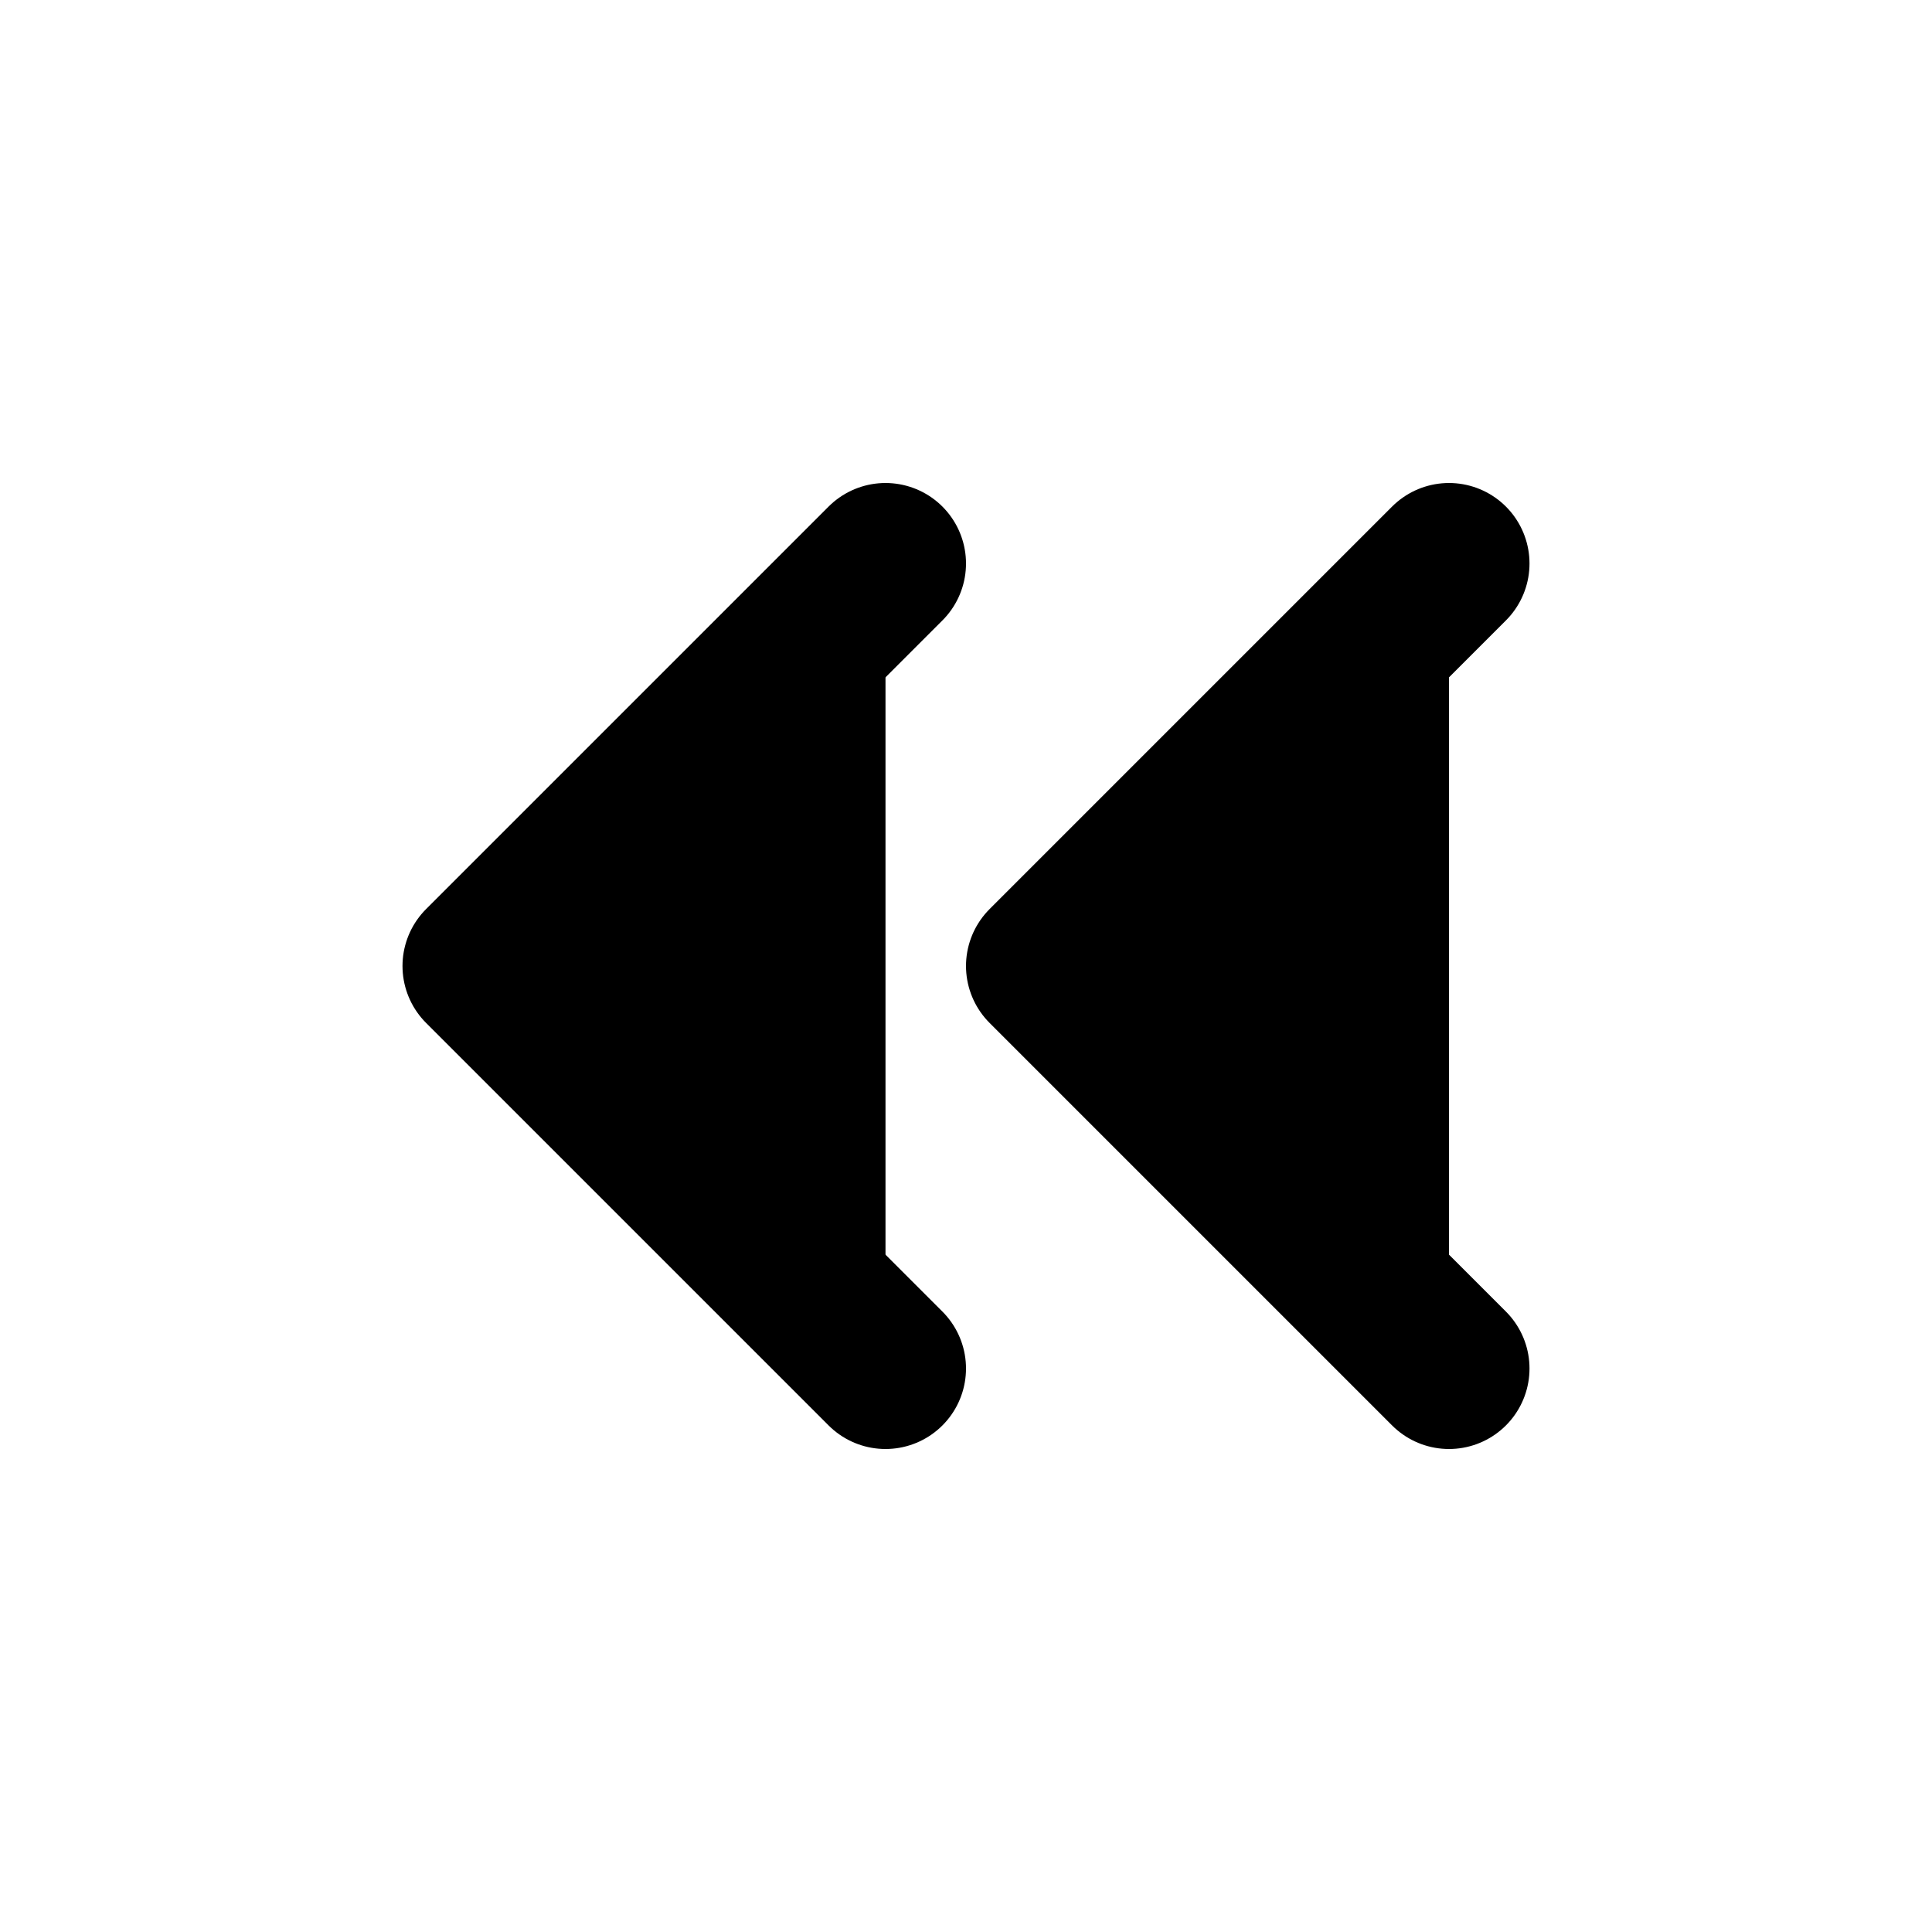
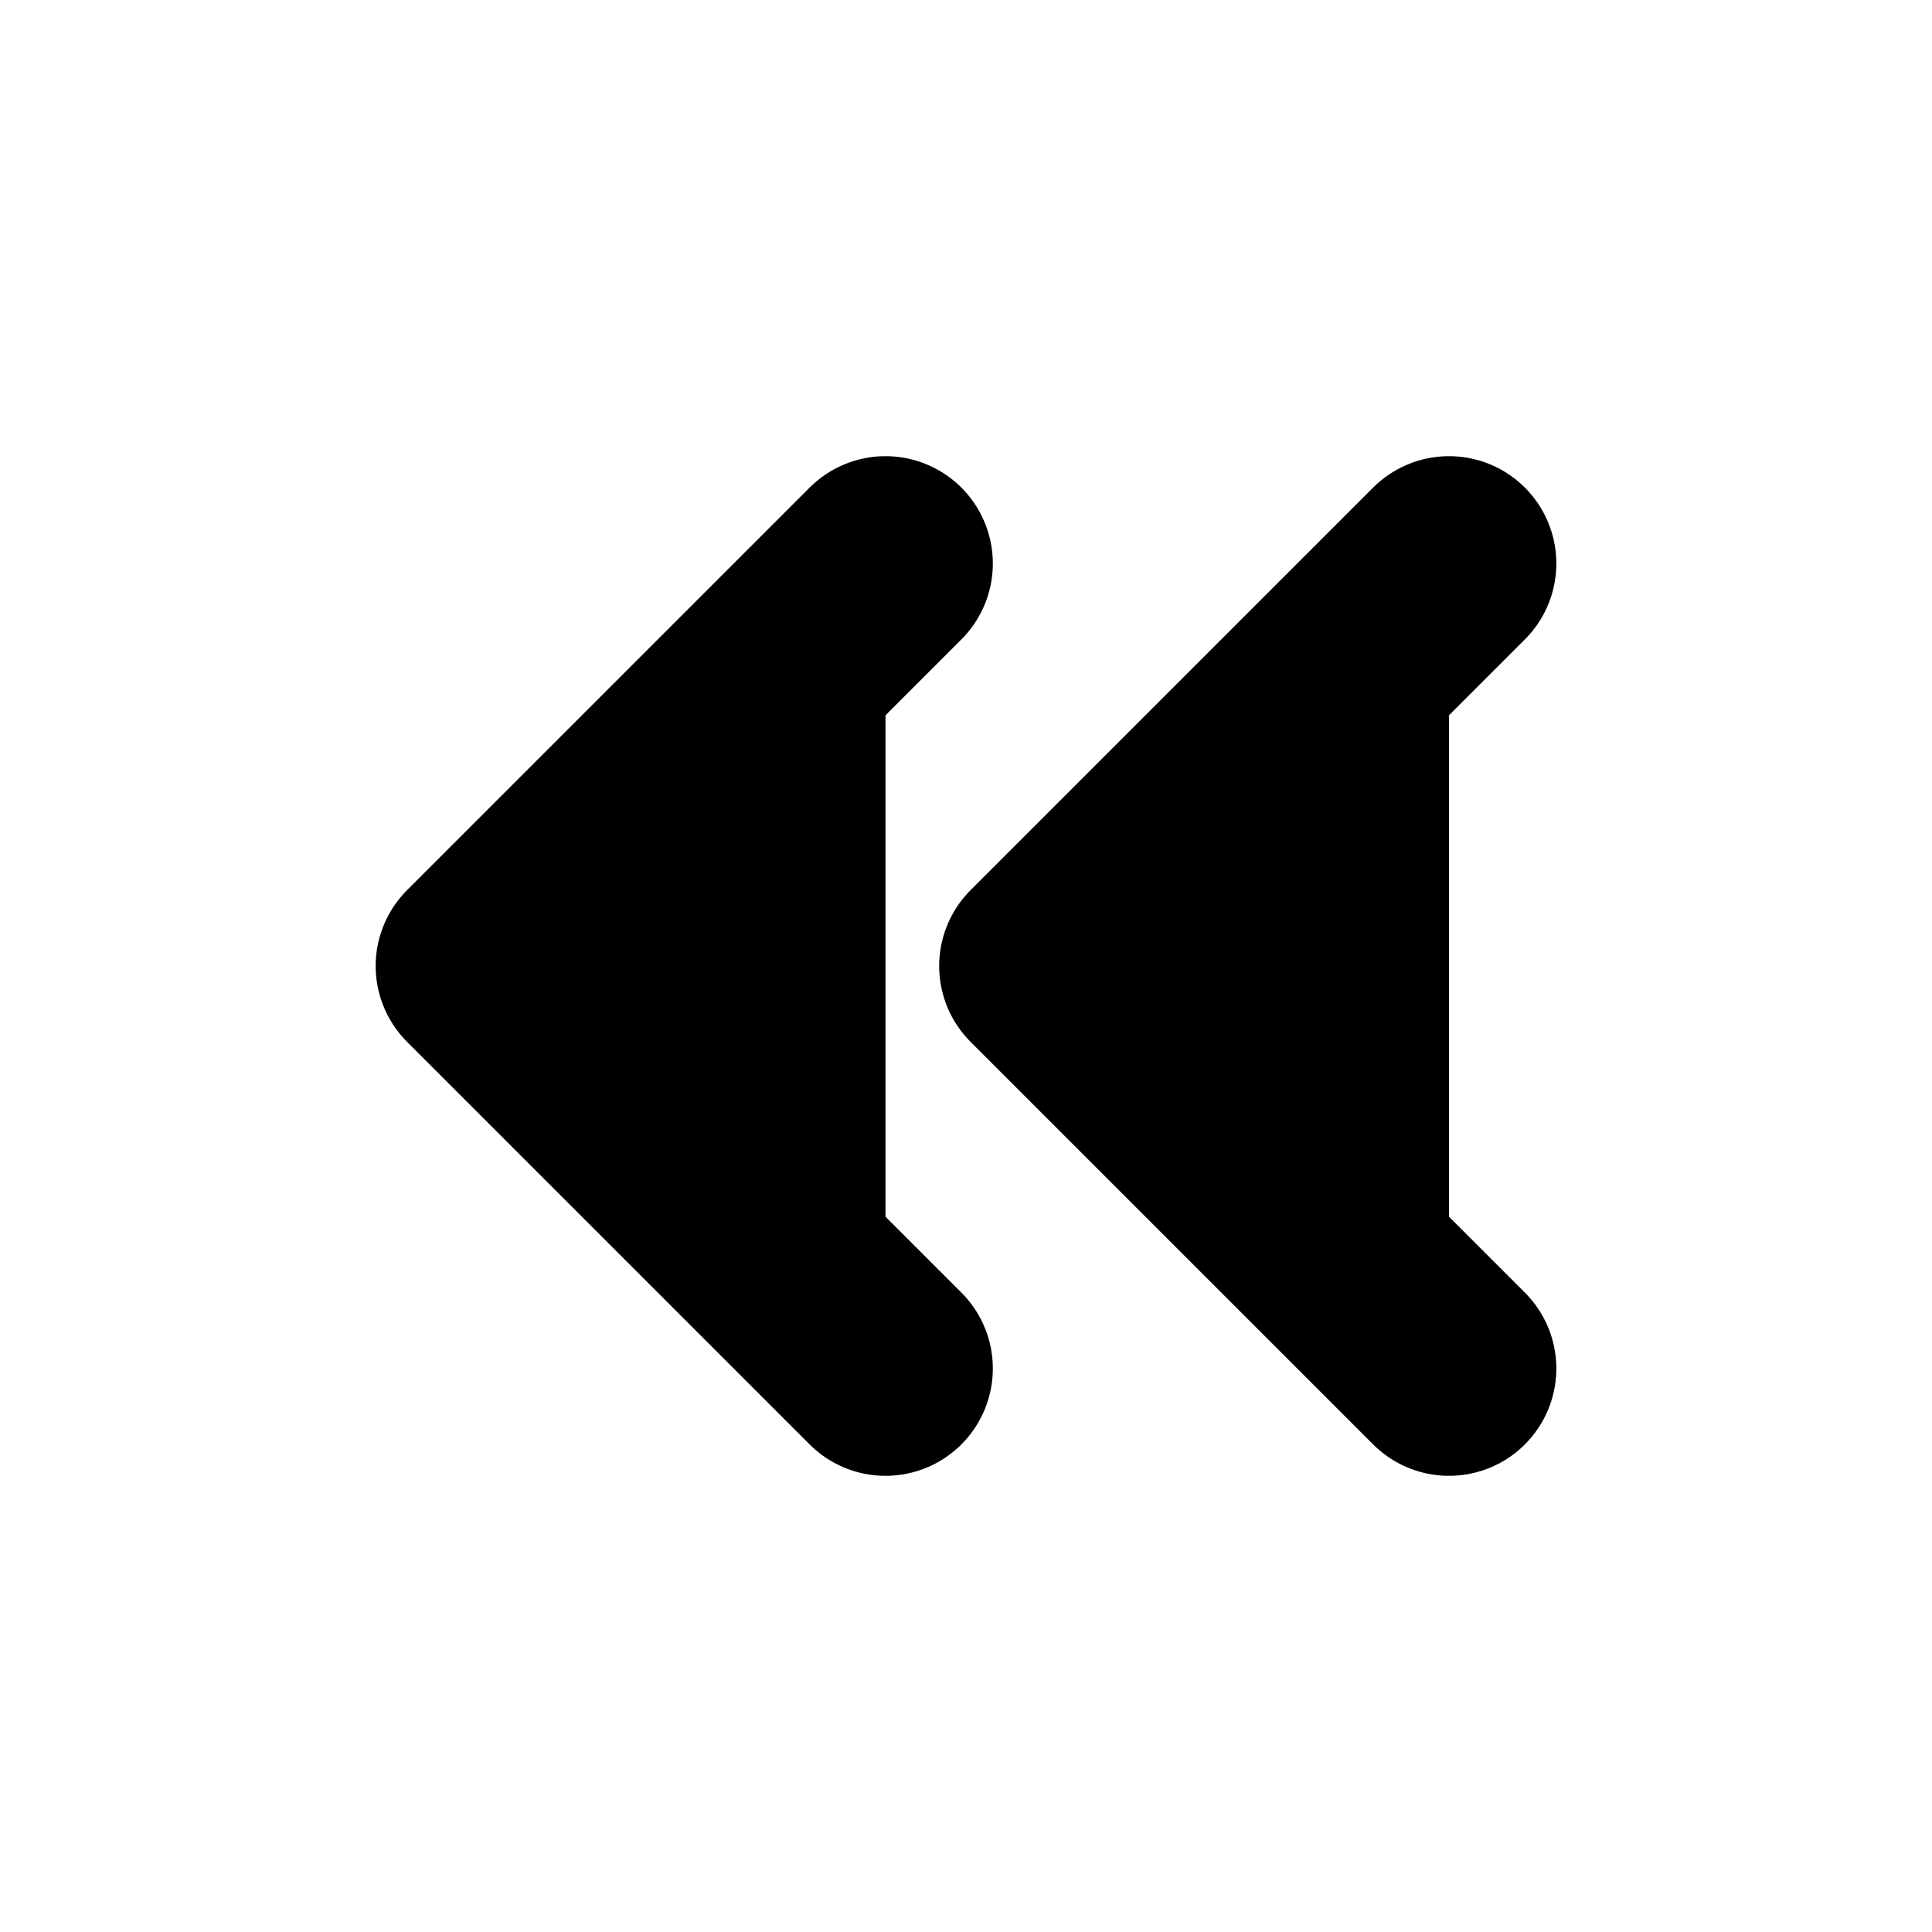
<svg xmlns="http://www.w3.org/2000/svg" width="1.5em" height="1.5em">
  <g id="tuiIconChevronsLeftLarge">
    <svg x="50%" y="50%" width="1.5em" height="1.5em" overflow="visible" viewBox="0 0 24 24">
      <svg x="-12" y="-12">
        <svg width="24" height="24" viewBox="0 0 24 24" stroke="currentColor" stroke-width="2" stroke-linecap="round" stroke-linejoin="round">
-           <polyline points="11 17 6 12 11 7" />
-           <polyline points="18 17 13 12 18 7" />
+           <polyline vector-effect="non-scaling-stroke" points="11 17 6 12 11 7" />
+           <polyline vector-effect="non-scaling-stroke" points="18 17 13 12 18 7" />
        </svg>
      </svg>
    </svg>
  </g>
</svg>
